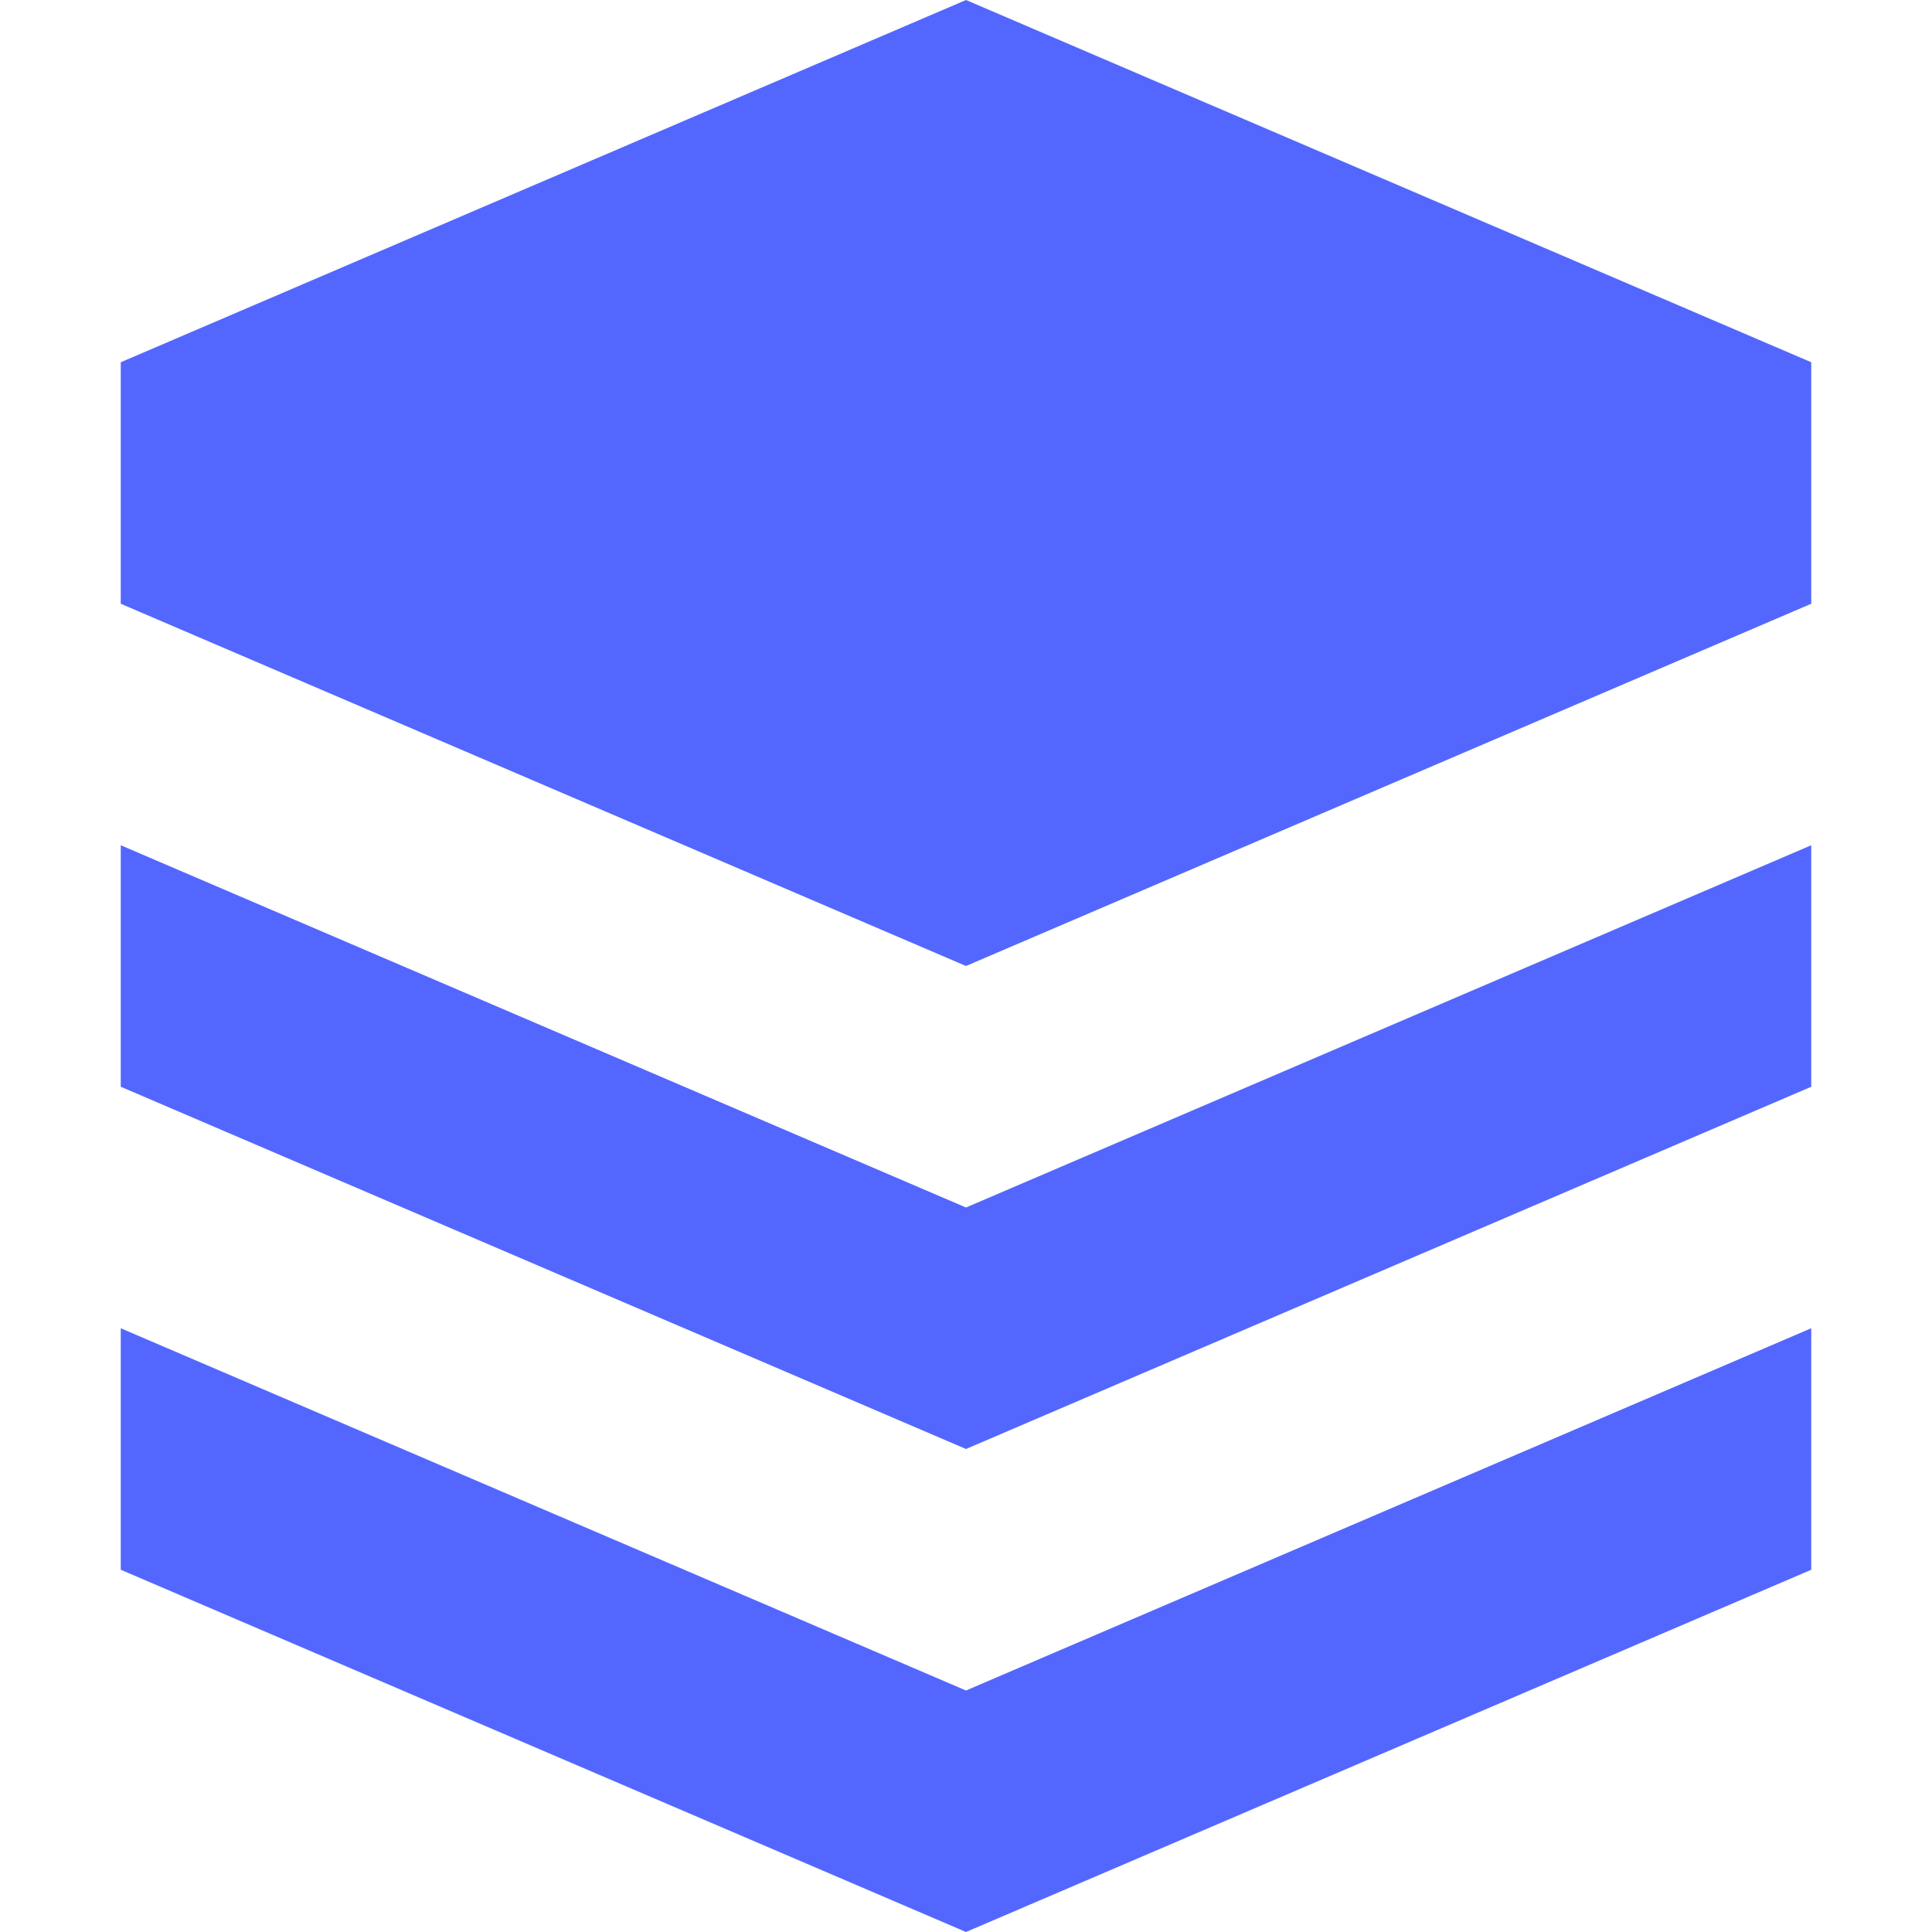
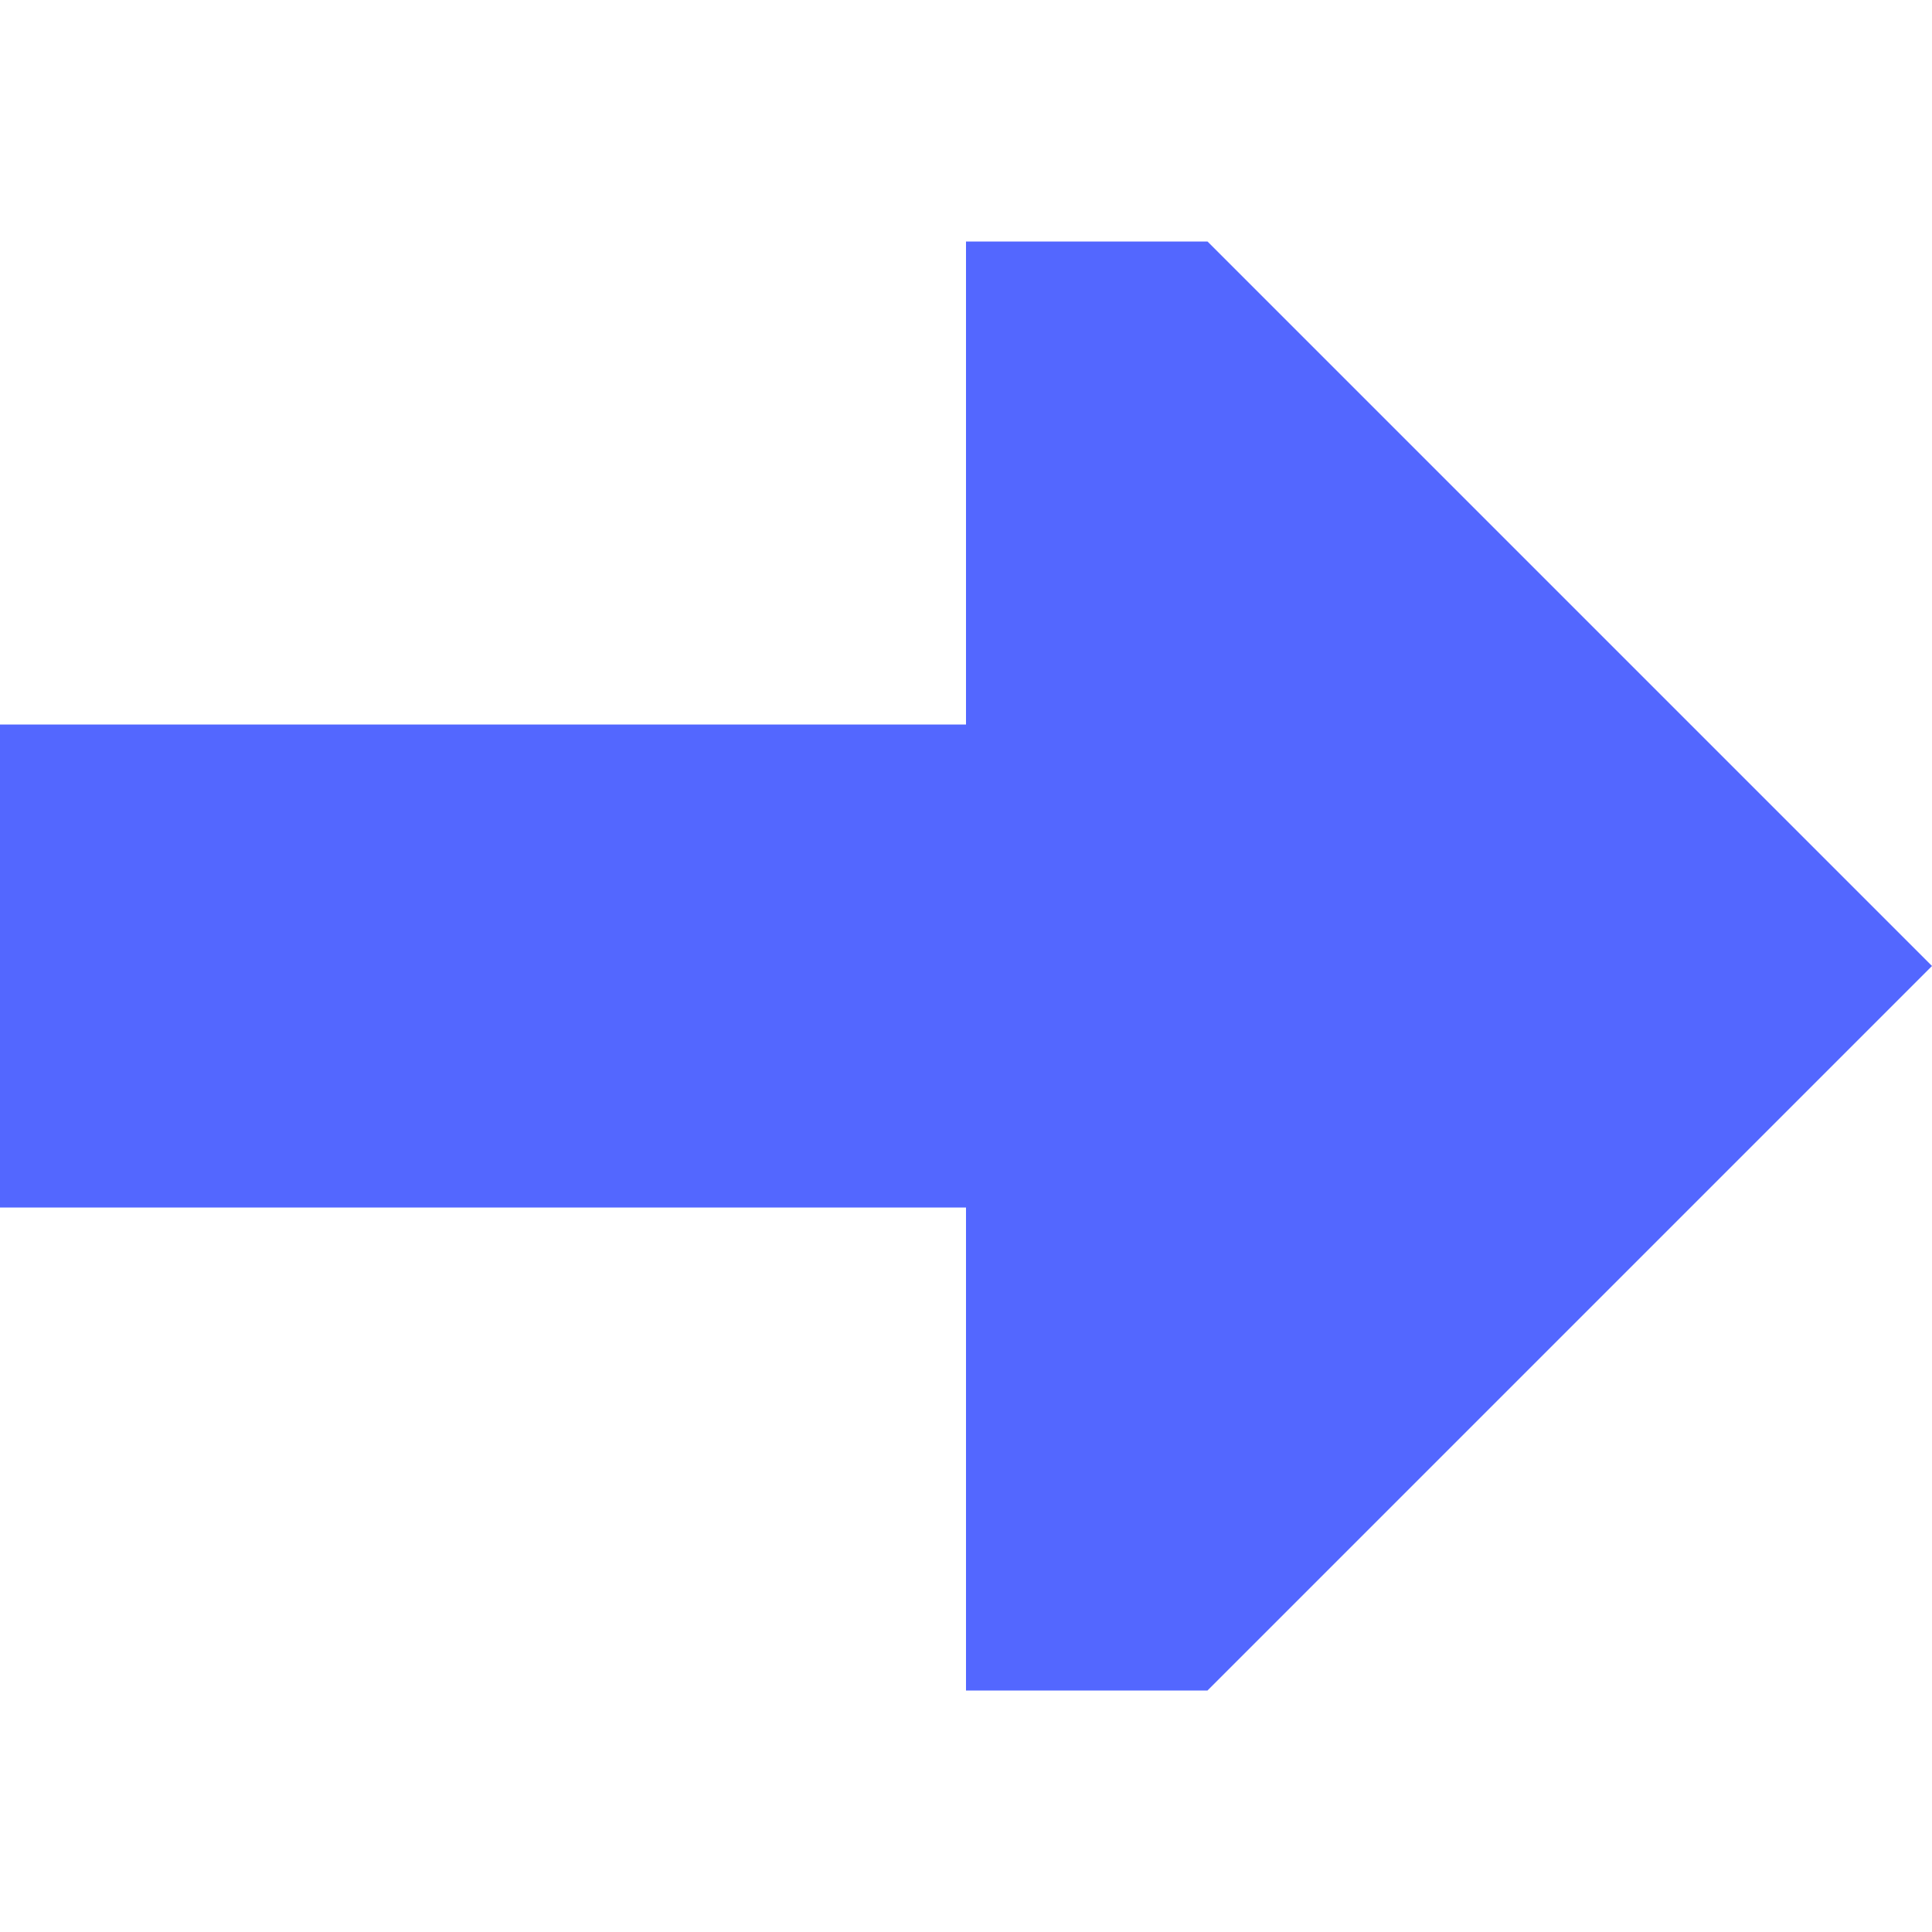
<svg xmlns="http://www.w3.org/2000/svg" width="800px" height="800px" viewBox="0 0 16 16" fill="none">
-   <path d="M1 5V3L8 0L15 3V5L8 8L1 5Z" fill="#5367FF" />
-   <path d="M8 16L1 13V11L8 14L15 11V13L8 16Z" fill="#5367FF" />
-   <path d="M1 9L8 12L15 9V7L8 10L1 7V9Z" fill="#5367FF" />
+   <path d="M8 6L8 2L10 2L16 8L10 14L8 14L8 10L-1.74845e-07 10L-3.01991e-07 6L8 6Z" fill="#5367FF" />
</svg>
